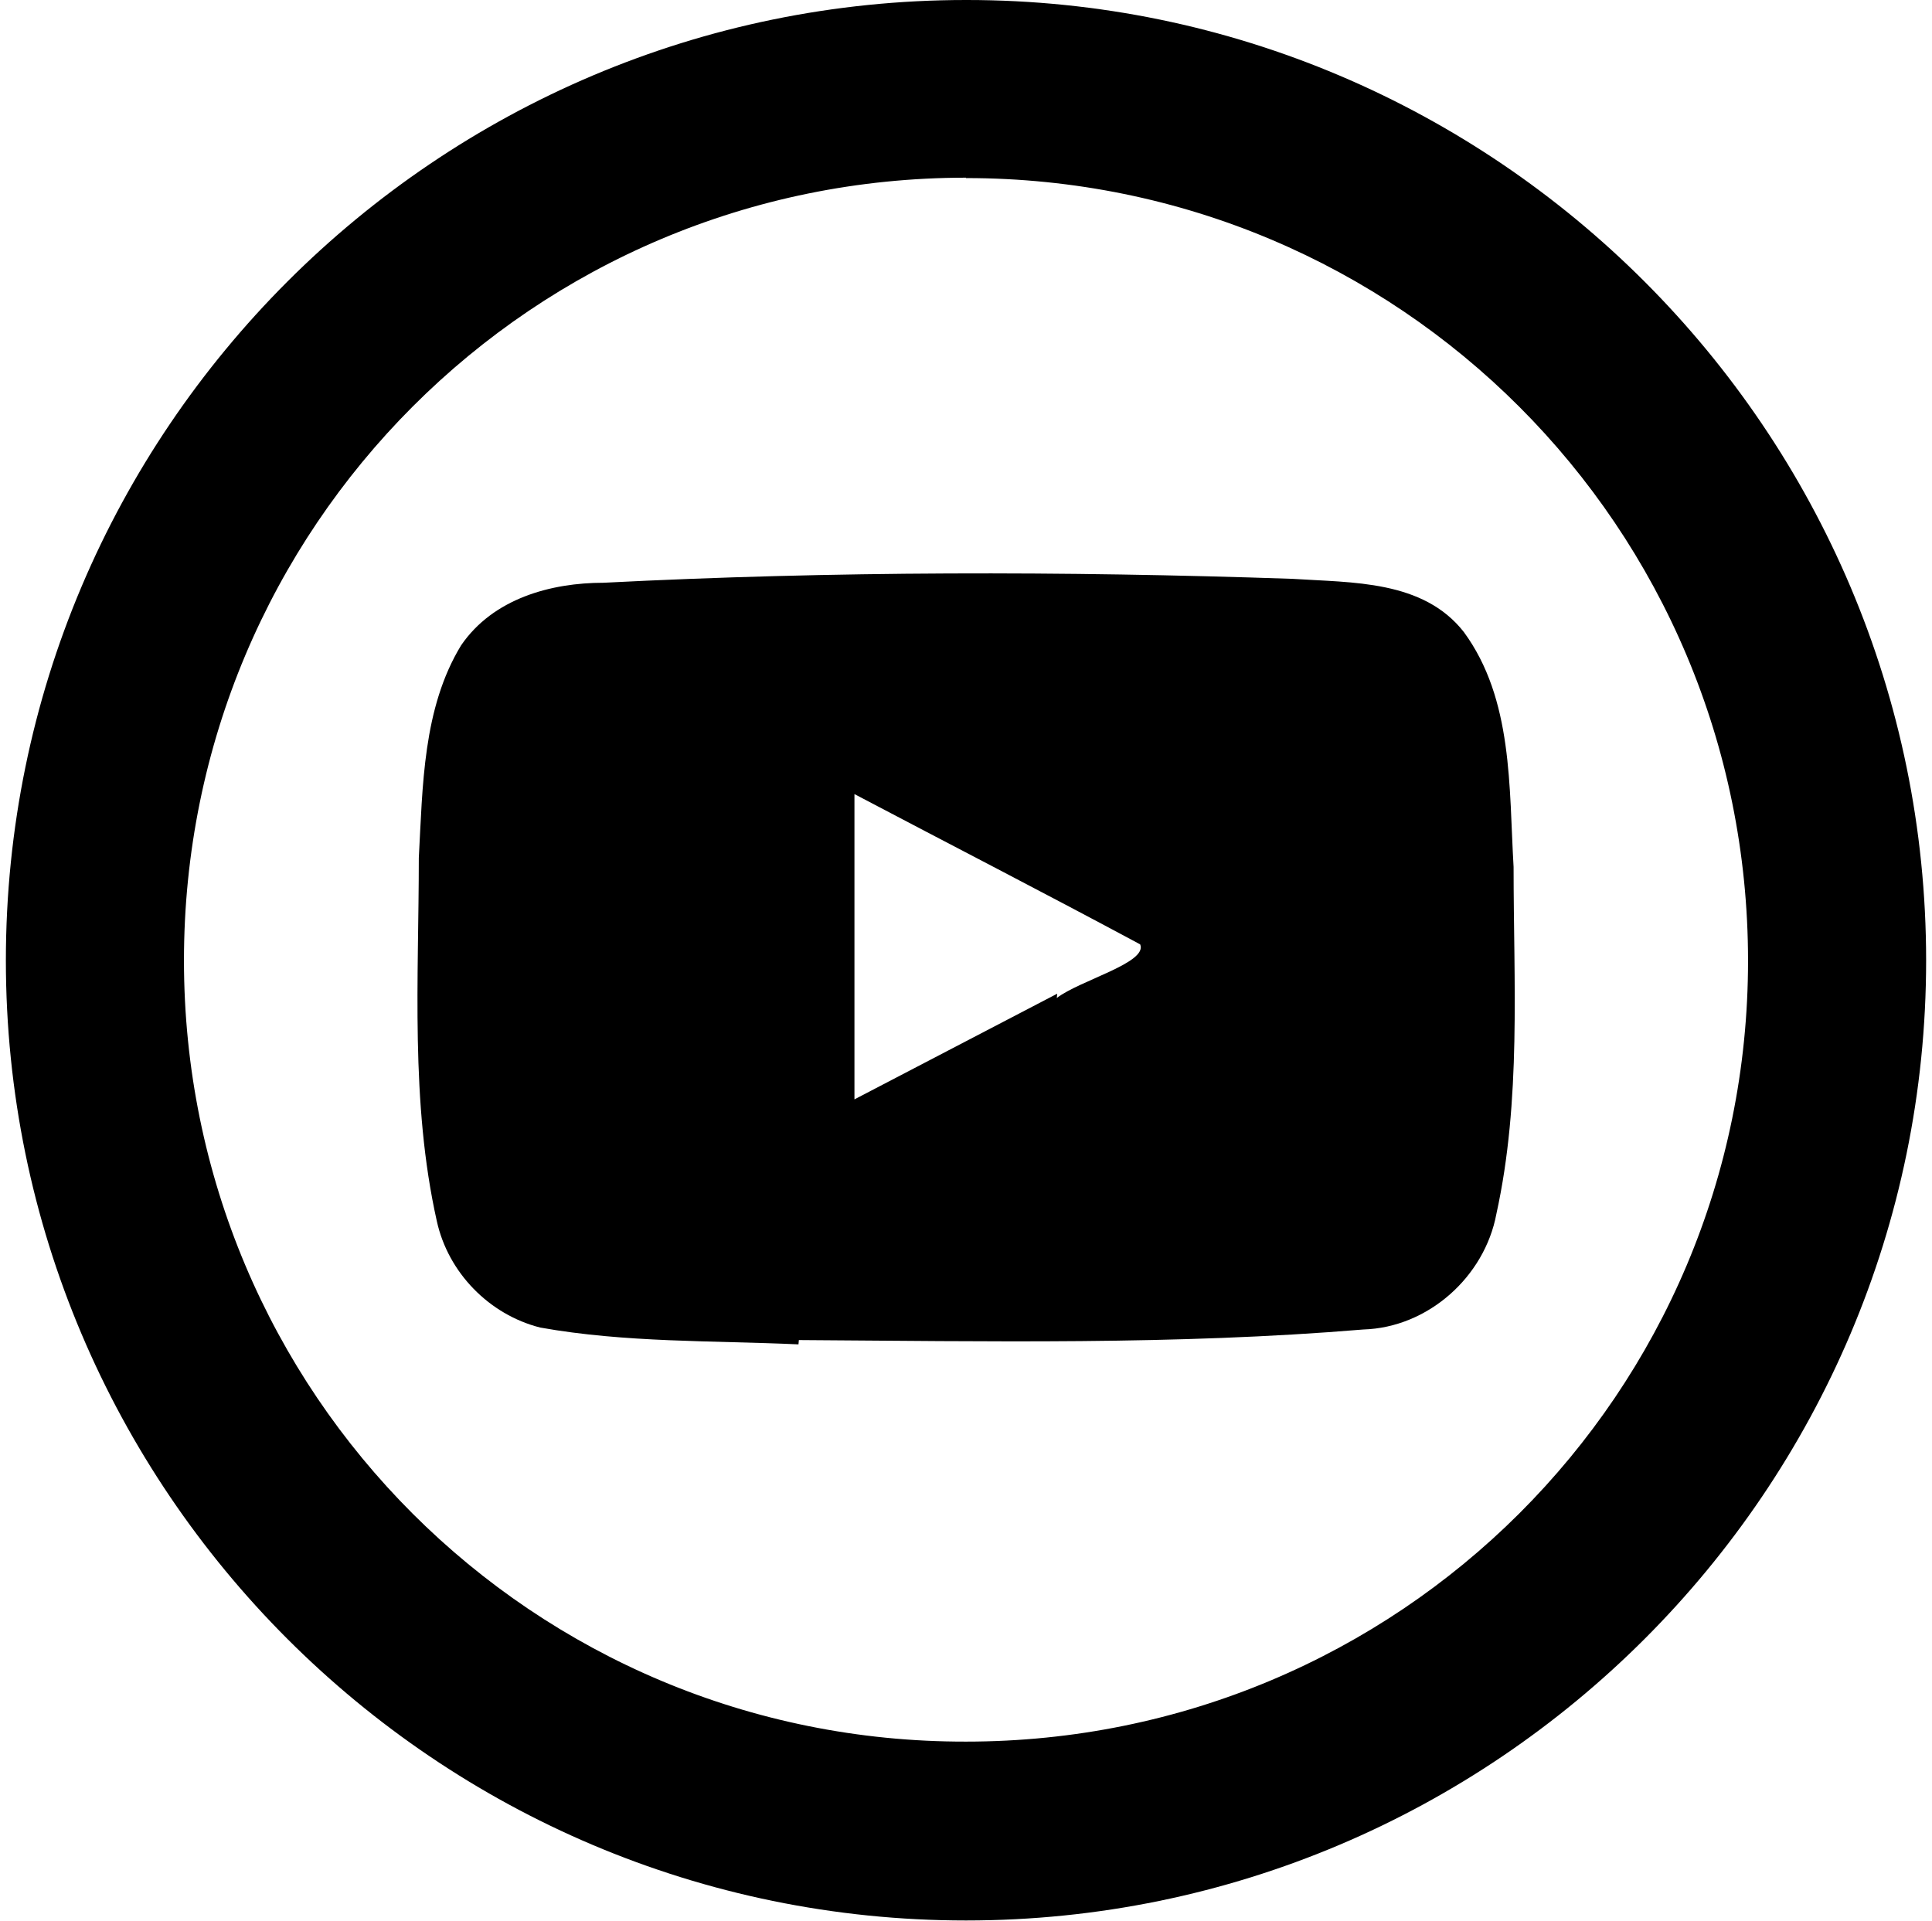
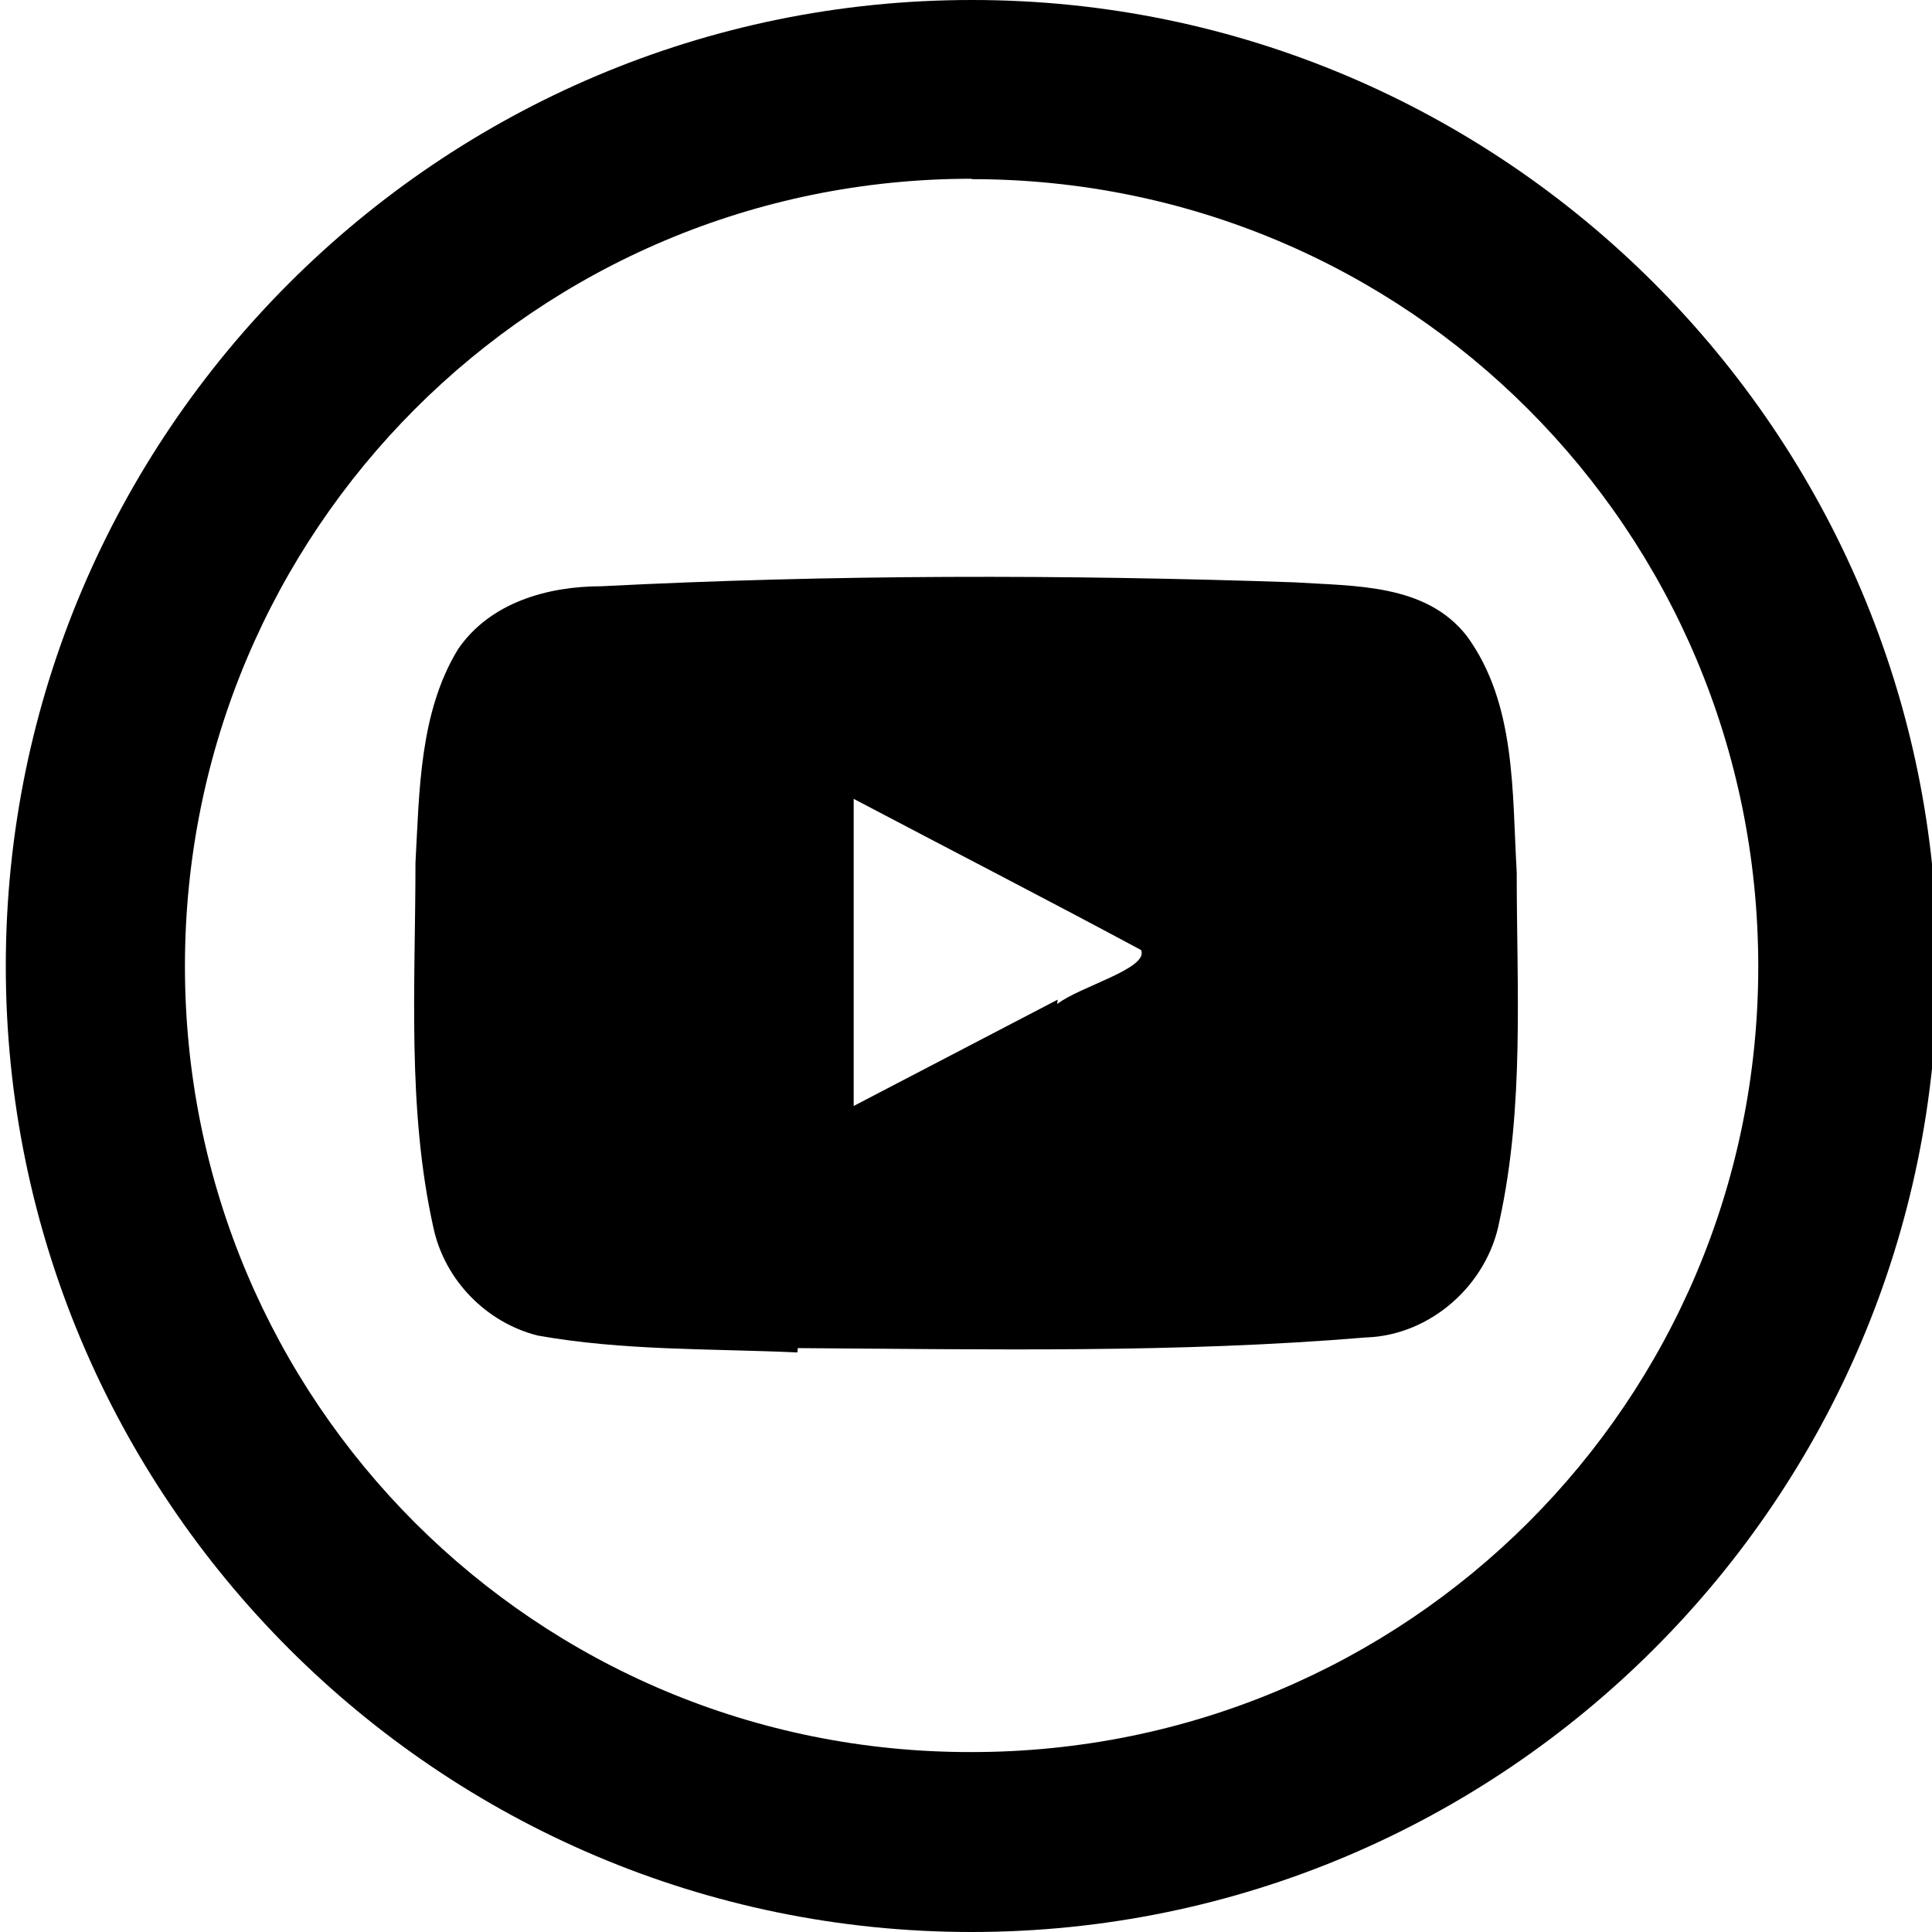
- <svg xmlns="http://www.w3.org/2000/svg" viewBox="0 0 493.6 490.7">
-   <path d="M204 343.5c-22-1-44.2-.4-66-4.3-13-3.3-23.5-14-26.4-27.2-6.8-30.4-4.6-62-4.6-92.8 1-18.3 1-38.2 10.8-54.3 8.2-12 23-16 36.4-16 58.7-3 117.5-3 176-1 15.3 1 33.4.3 43.8 13.6 12.6 17.2 11.5 39.7 12.7 60 0 29.6 2 59.6-4.4 88.7-3 16-17.4 29-34 29.5-48 4-96.2 3-144.2 2.7zm66-88.5c5.8-4.5 23.3-9 21.3-13.7-24.2-13-48.7-25.6-73-38.4v78l51.8-27z" />
-   <path d="M246.8 0C111.6 0 1.5 110 1.5 245.4c0 135.2 110 245.3 245.3 245.3 135.2 0 245.3-110 245.3-245.3S382 0 247 0zm0 45.5c110.6 0 199.8 89.2 199.8 200C446.6 356 357.4 445 246.8 445 136.2 445.2 47 356 47 245.4c0-110.7 89.2-200 199.8-200z" />
+ <svg xmlns="http://www.w3.org/2000/svg" viewBox="0 0 500 500" id="svg2" version="1.1" width="5.556in" height="5.556in">
+   <defs id="defs10" />
+   <path d="m 206.36,350.01 c -22.417,-1.019 -45.038,-0.408 -67.251,-4.381 -13.246,-3.363 -23.945,-14.265 -26.9,-27.715 -6.929,-30.976 -4.687,-63.175 -4.687,-94.559 1.019,-18.647 1.019,-38.924 11.005,-55.329 8.355,-12.227 23.436,-16.303 37.09,-16.303 59.813,-3.057 119.727,-3.057 179.336,-1.019 15.59,1.019 34.033,0.306 44.63,13.858 12.839,17.526 11.718,40.452 12.941,61.137 0,30.161 2.038,60.73 -4.483,90.381 -3.057,16.303 -17.73,29.55 -34.644,30.059 -48.91,4.076 -98.023,3.057 -146.933,2.751 z m 67.251,-90.177 c 5.91,-4.585 23.742,-9.171 21.704,-13.96 -24.659,-13.246 -49.623,-26.085 -74.384,-39.128 l 0,79.478 52.782,-27.512 z" id="path4" />
+   <path d="M 251.449,-1e-5 C 113.687,-1e-5 1.5,112.085 1.5,250.051 c 0,137.762 112.085,249.949 249.949,249.949 137.762,0 249.949,-112.085 249.949,-249.949 C 501.398,112.187 389.211,-1e-5 251.653,-1e-5 Z m 0,46.362 c 112.696,0 203.587,90.891 203.587,203.791 0,112.594 -90.891,203.281 -203.587,203.281 C 138.753,453.638 47.862,362.747 47.862,250.051 47.862,137.253 138.753,46.26 251.449,46.26 Z" id="path6" />
</svg>
